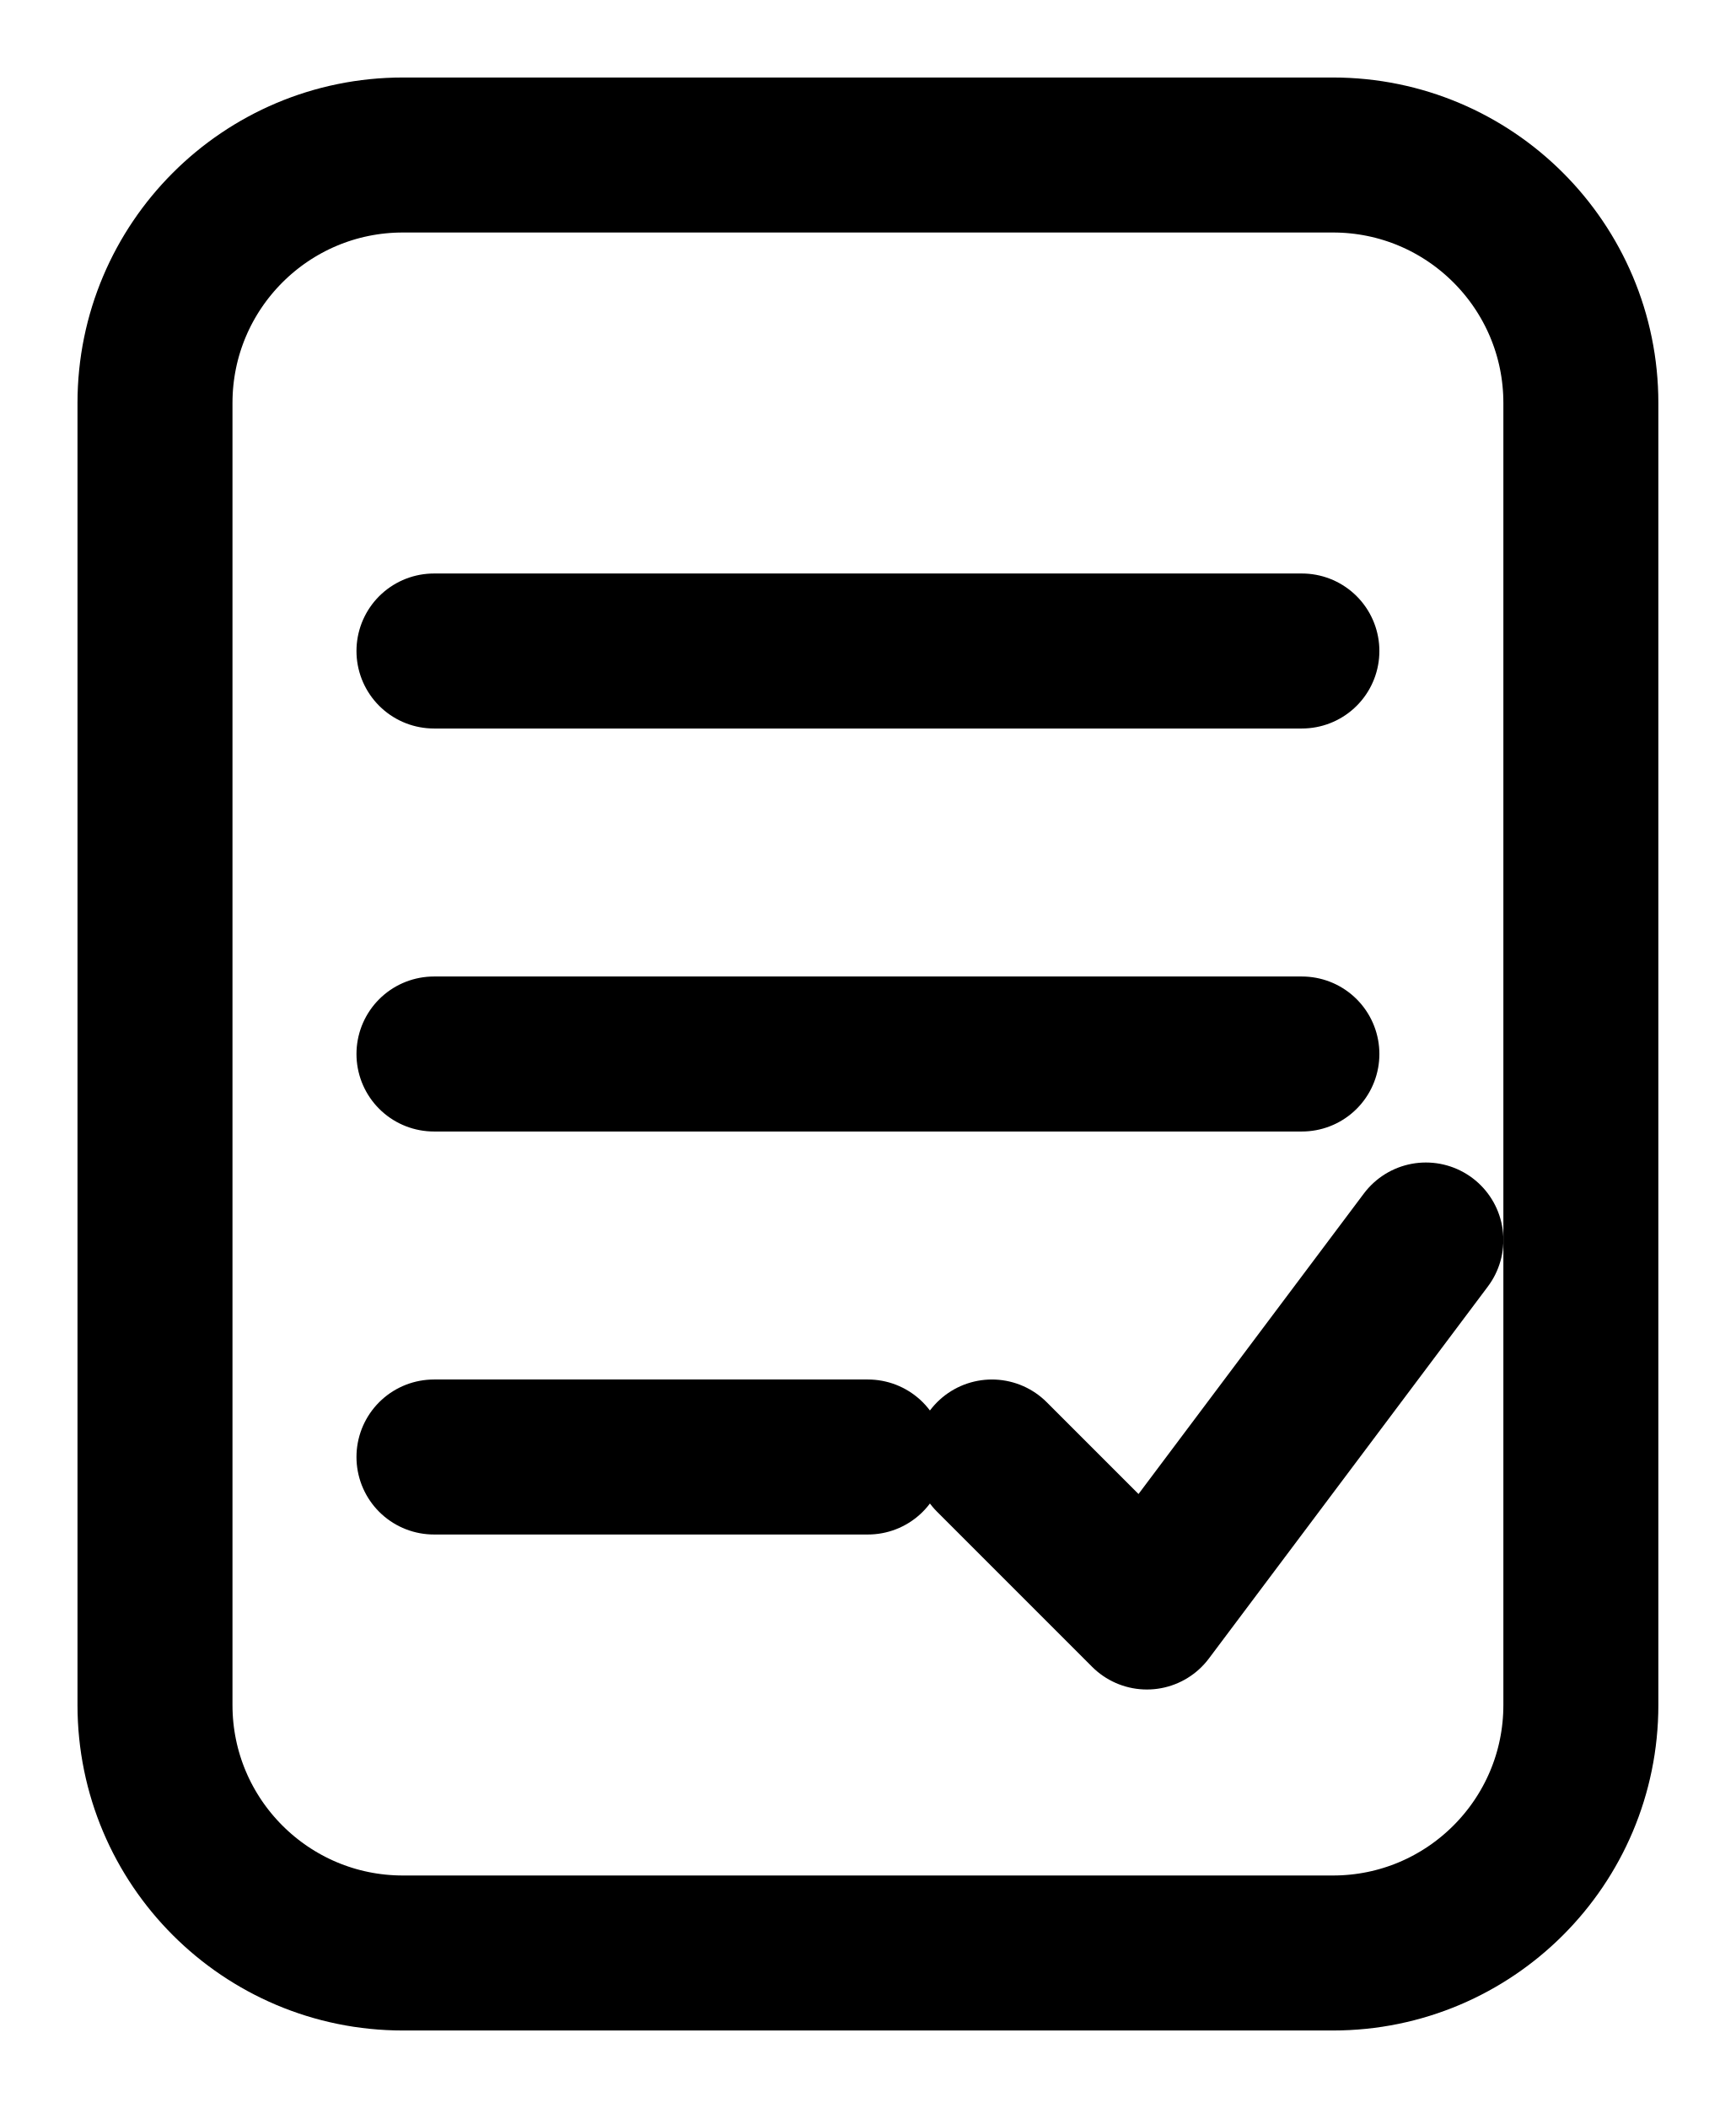
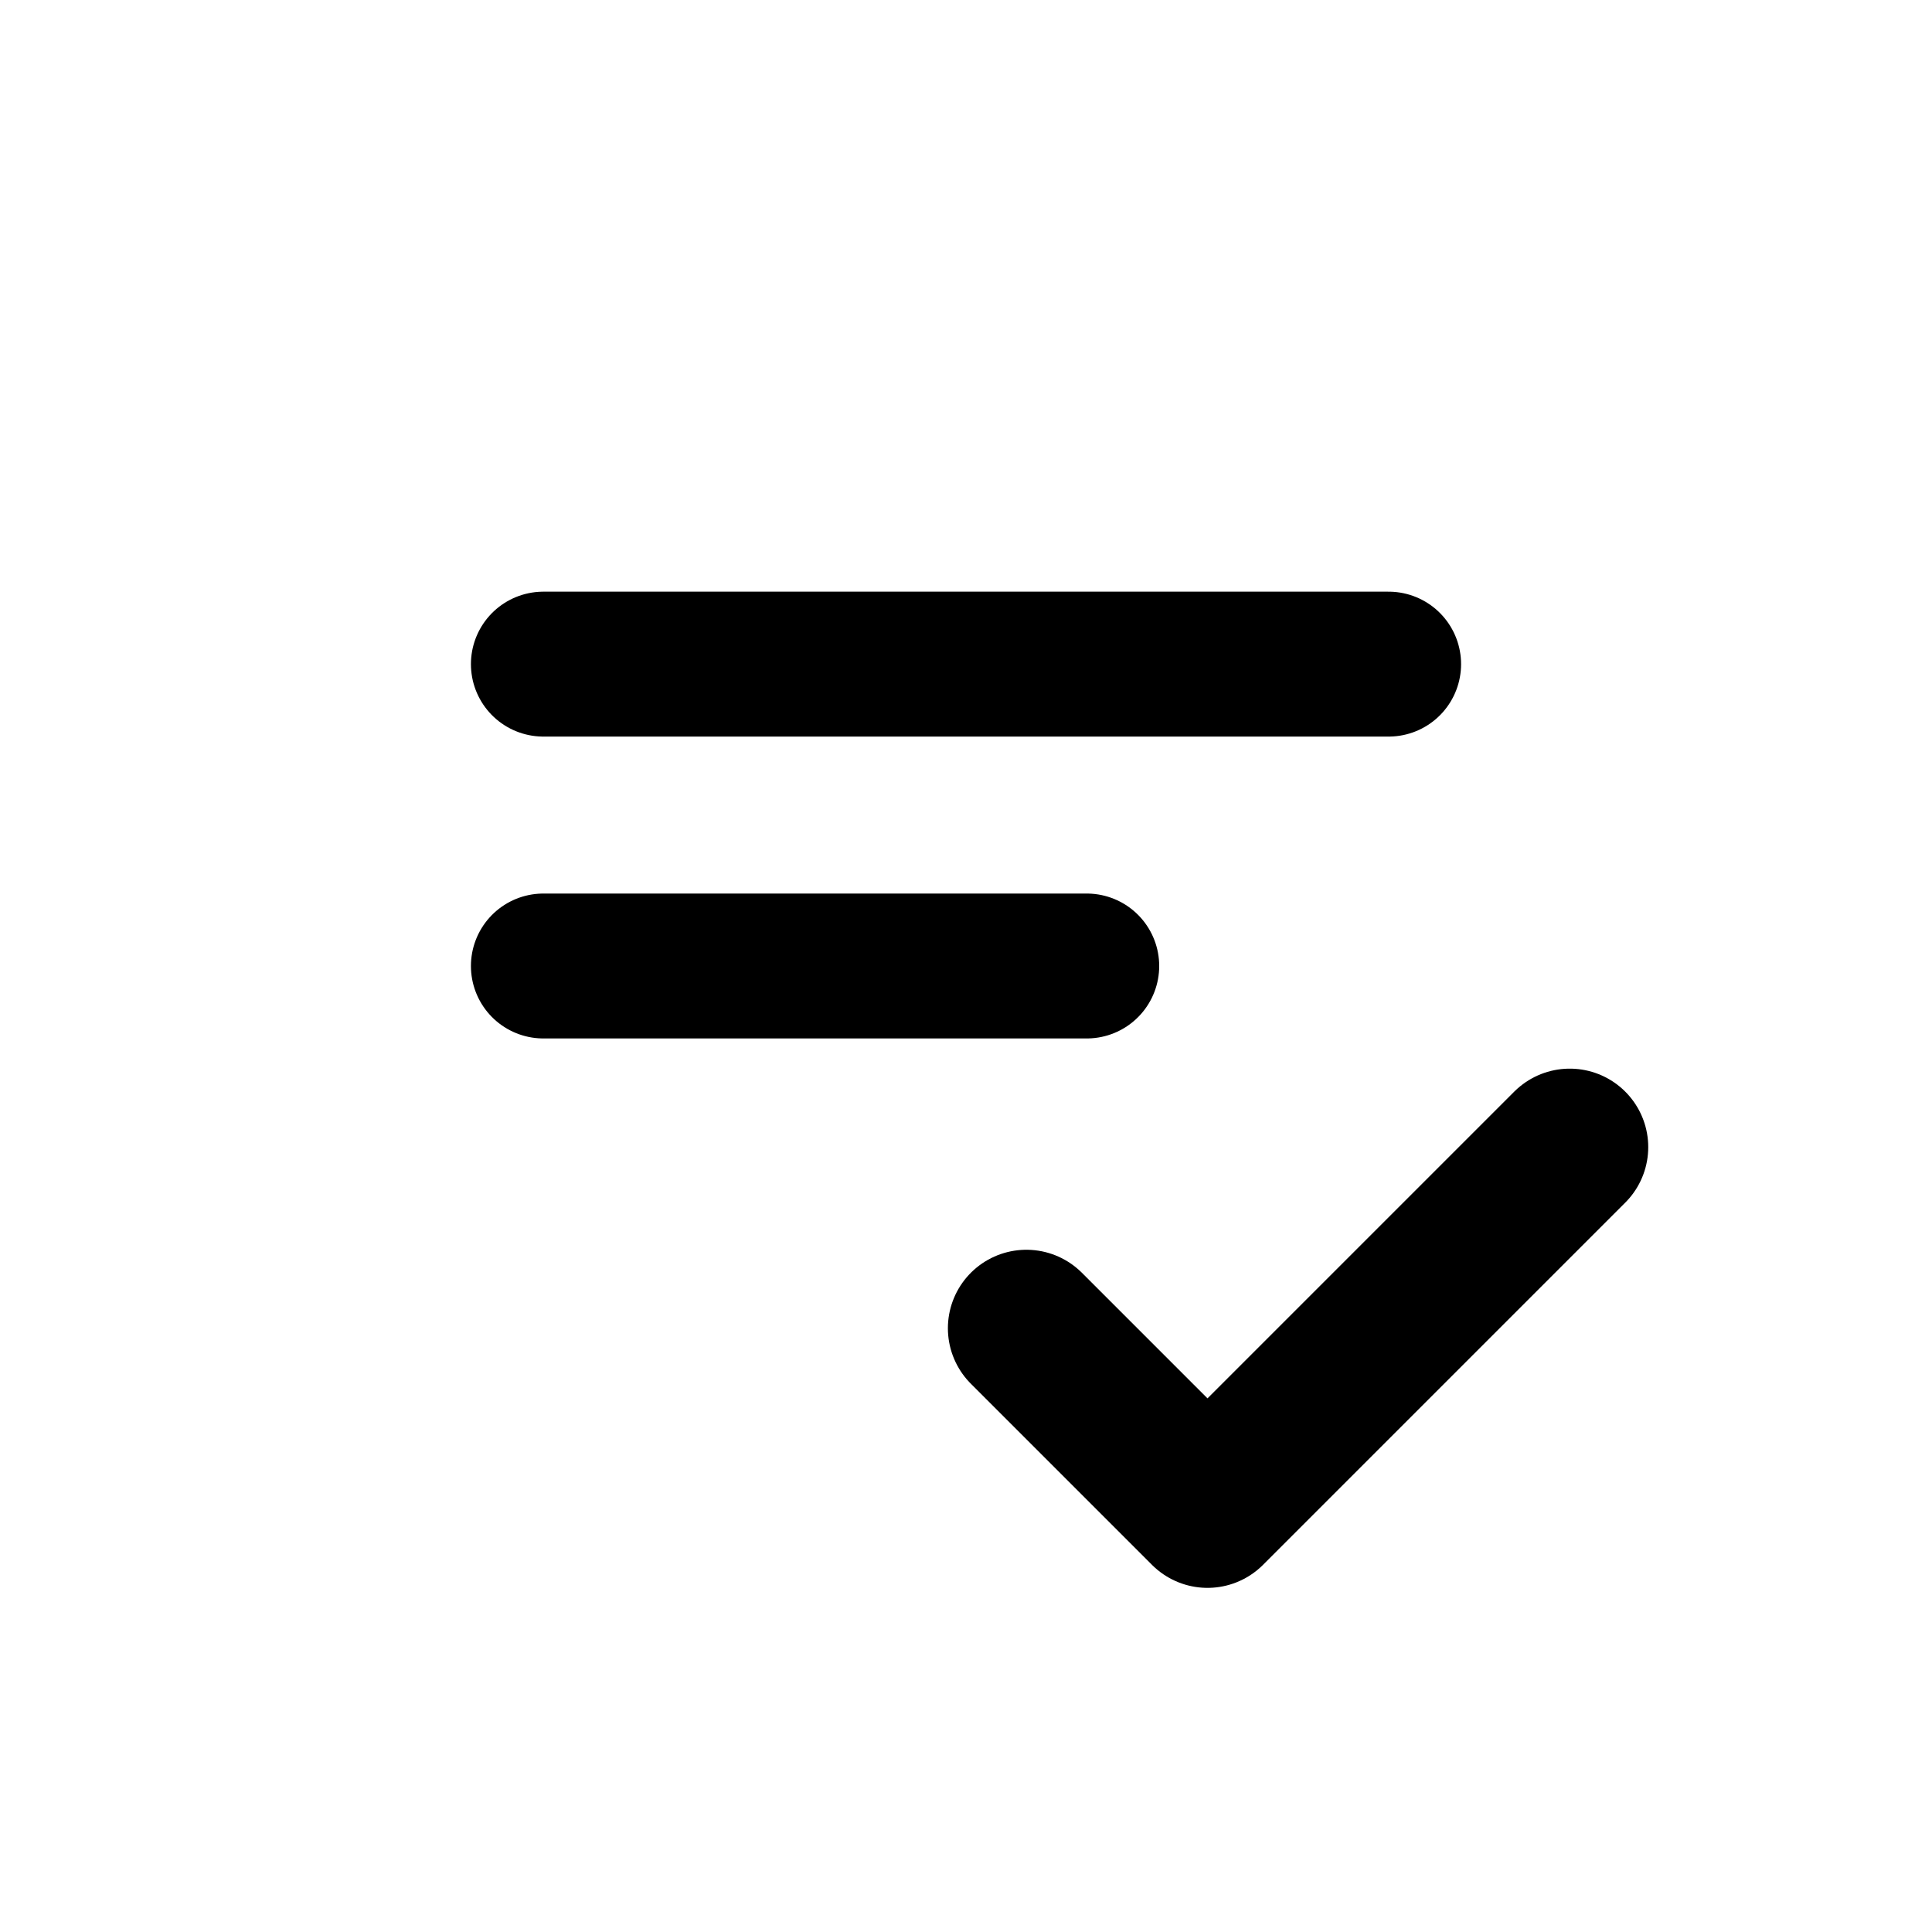
- <svg xmlns="http://www.w3.org/2000/svg" viewBox="20 14 56 68" fill="none" stroke="currentColor" stroke-width="5" stroke-linecap="round" stroke-linejoin="round">
-   <rect x="25" y="19" width="46" height="58" rx="8" />
-   <path d="M34 35 H62" />
-   <path d="M34 48 H62" />
-   <path d="M34 61 H48" />
-   <path d="M52 61 l5 5 l9 -12" />
+ <svg xmlns="http://www.w3.org/2000/svg" viewBox="0 0 32 32" fill="none" stroke="currentColor" stroke-linecap="round" stroke-linejoin="round">
+   <path d="M9 11h14M9 16h9" stroke-width="2.4" />
+   <path d="M17 22l3 3 6-6" stroke-width="2.6" />
</svg>
